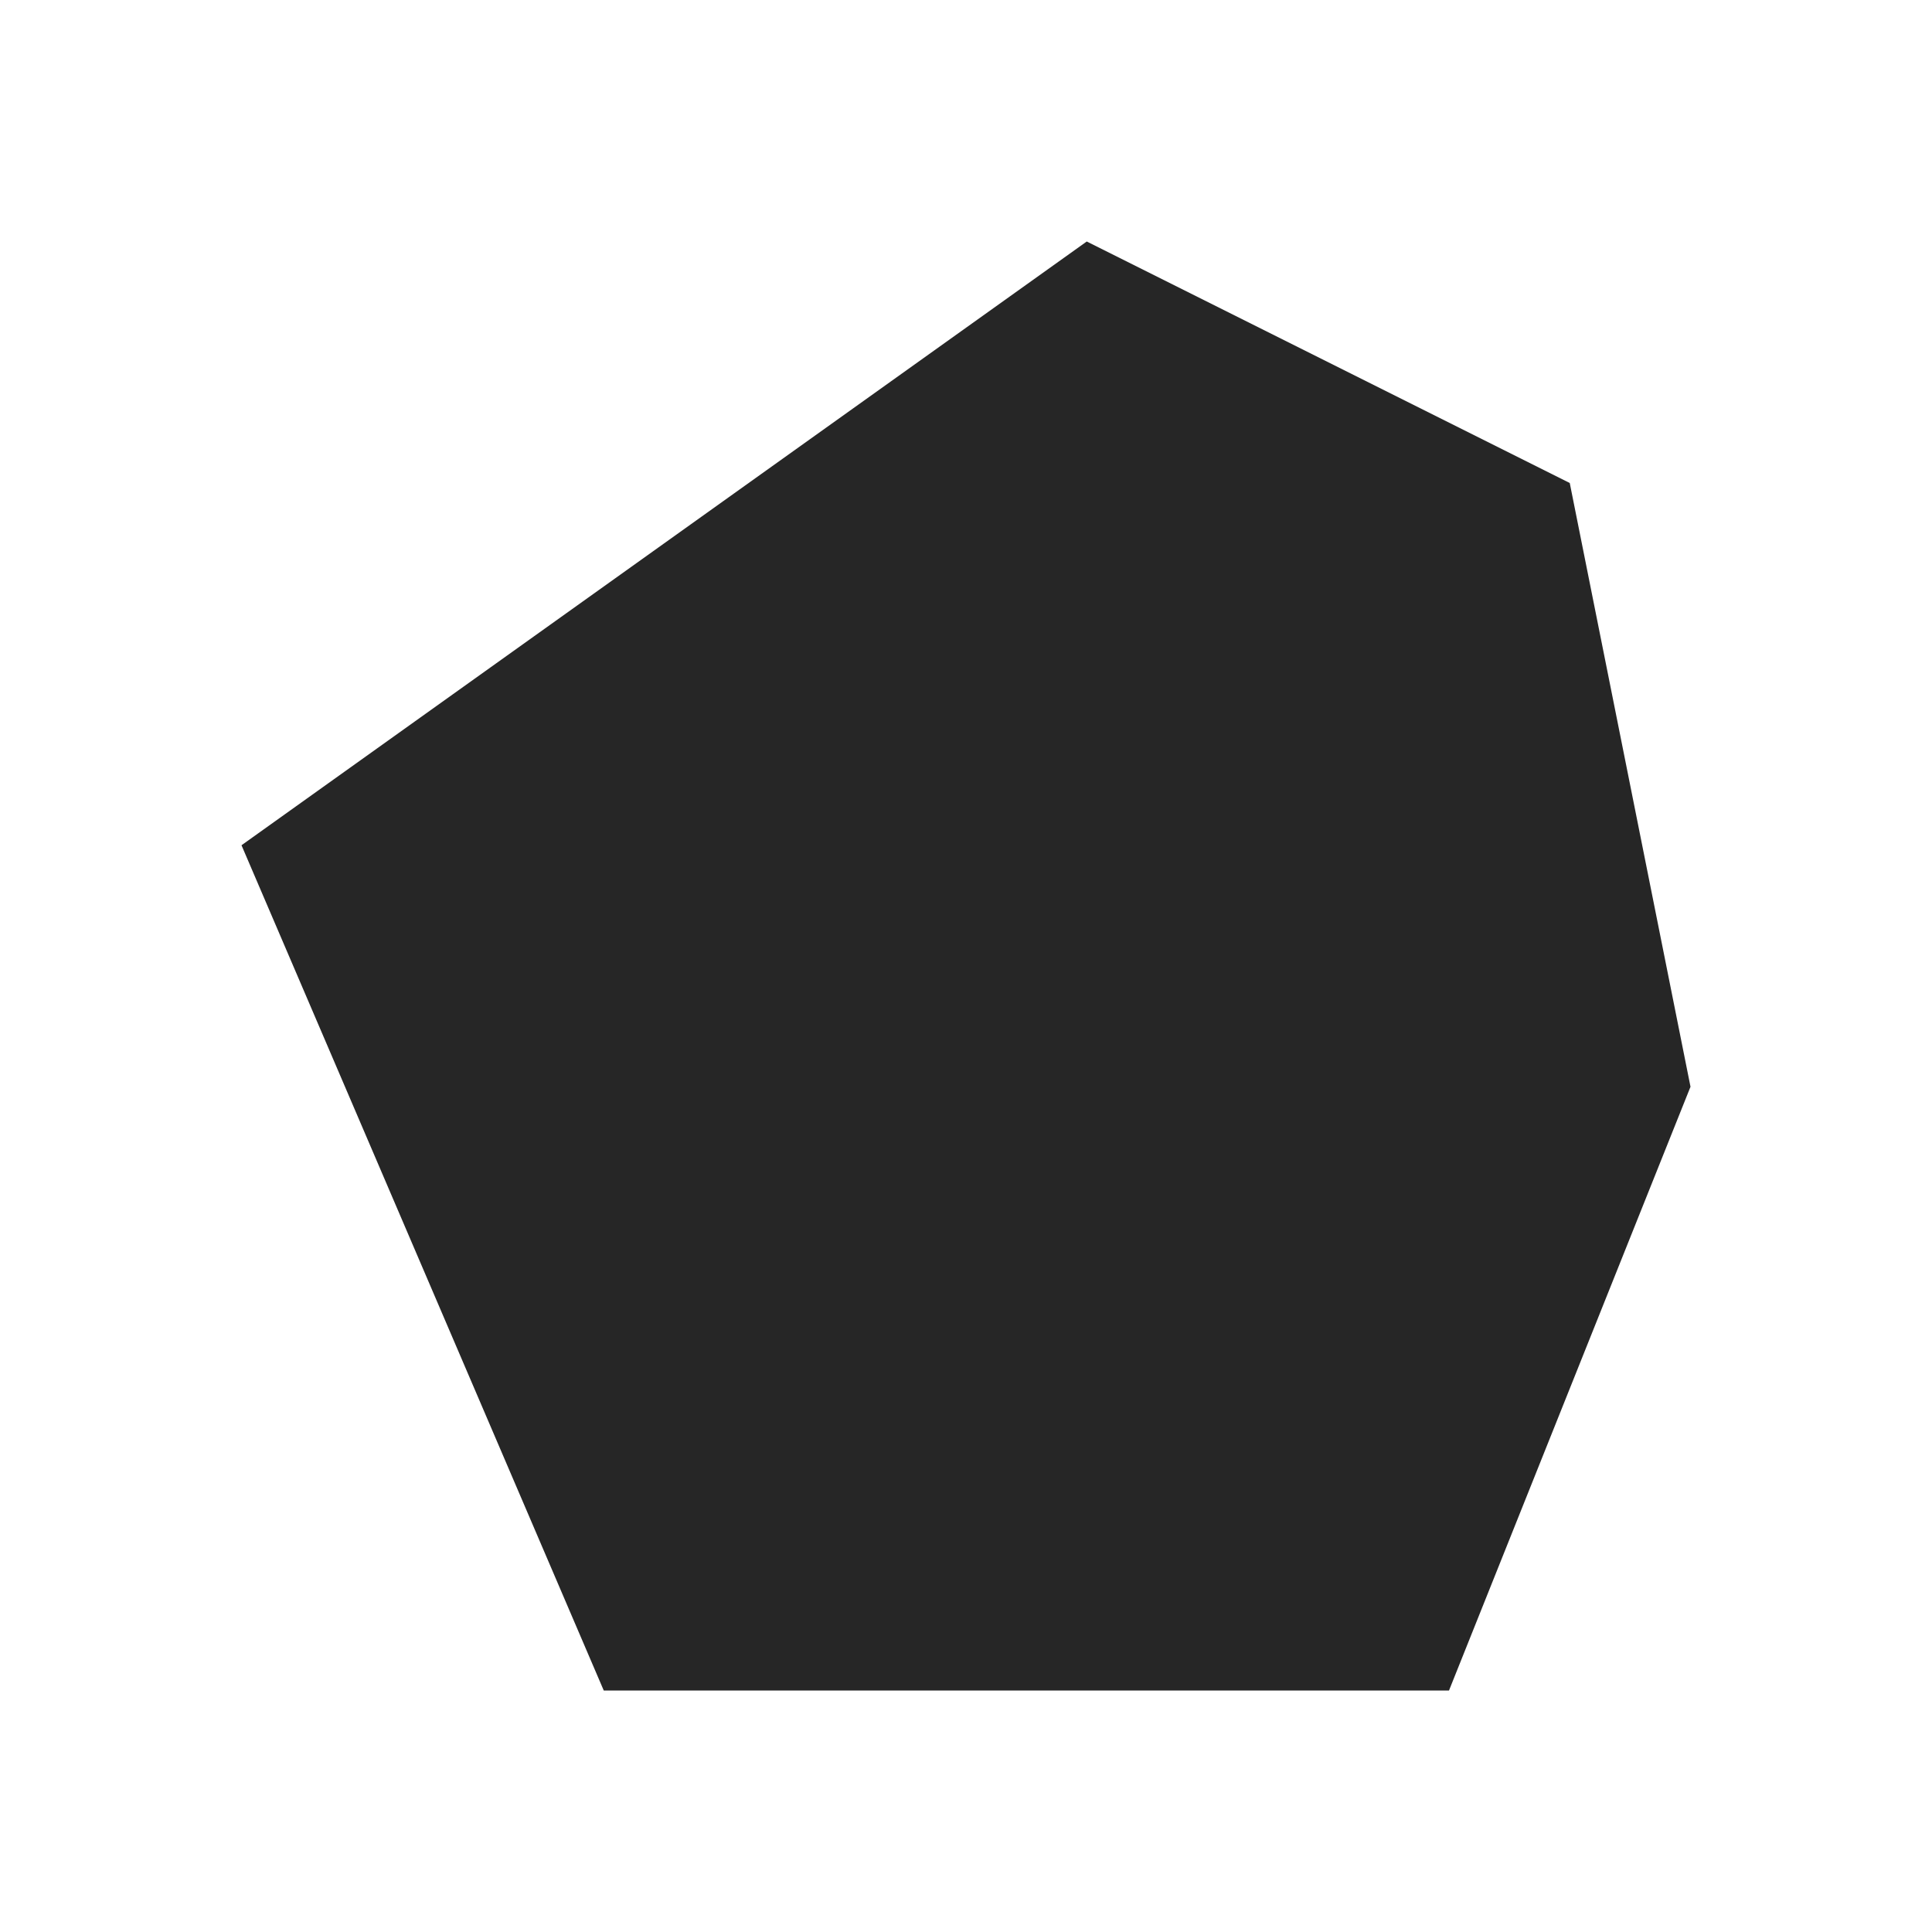
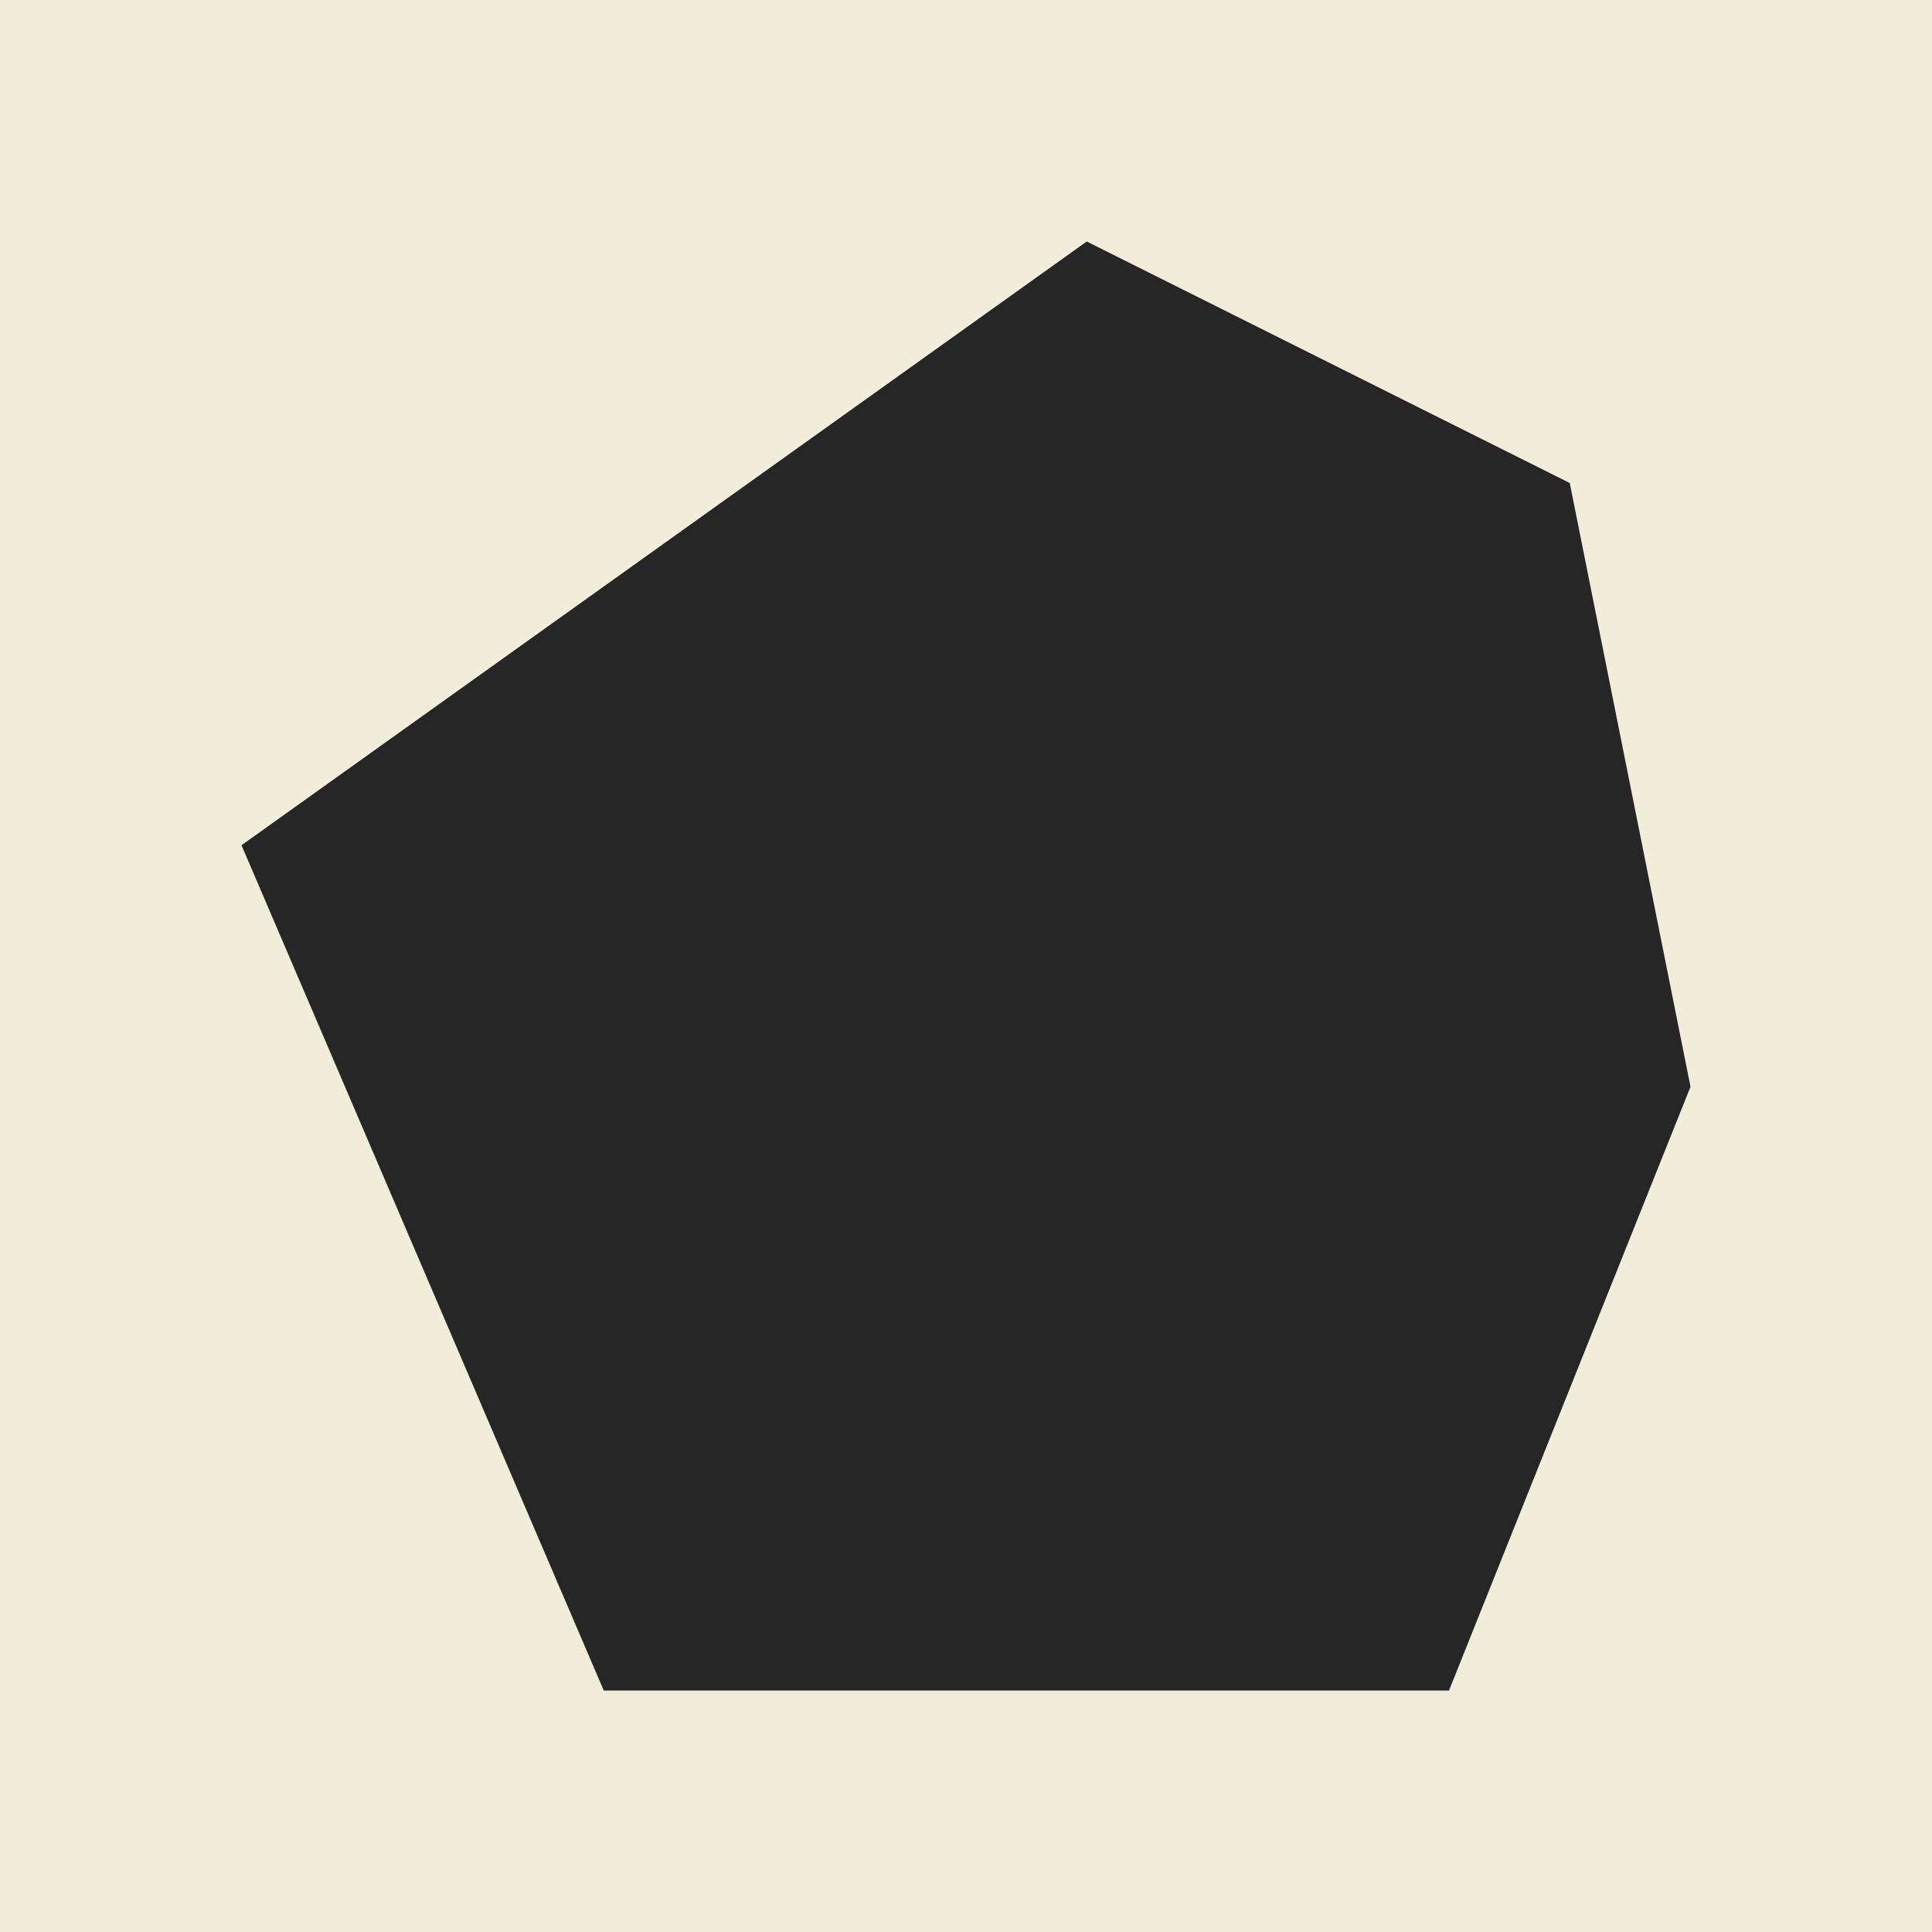
<svg xmlns="http://www.w3.org/2000/svg" height="16" viewBox="0 0 16 16" width="16">
  <defs>
    <style>
- 			path {
+ 			.bg {
+ 				fill: hsl(48, 48%, 90%);
+ 			}
+ 
+ 			.fg {
				fill: hsl(0, 0%, 15%);
			}

			@media (prefers-color-scheme: dark) {
- 				path {
+ 				.bg {
+ 					fill: hsl(228, 48%, 15%);
+ 				}
+ 
+ 				.fg {
					fill: hsl(0, 0%, 93%);
				}
			}
		</style>
  </defs>
-   <path d="m 2,7 3,7 h 7 L 14,9 13,4 9,2 Z" />
+   <rect class="bg" height="24" width="24" x="-4" y="-4" />
+   <path class="fg" d="m 2,7 3,7 h 7 L 14,9 13,4 9,2 Z" />
</svg>
